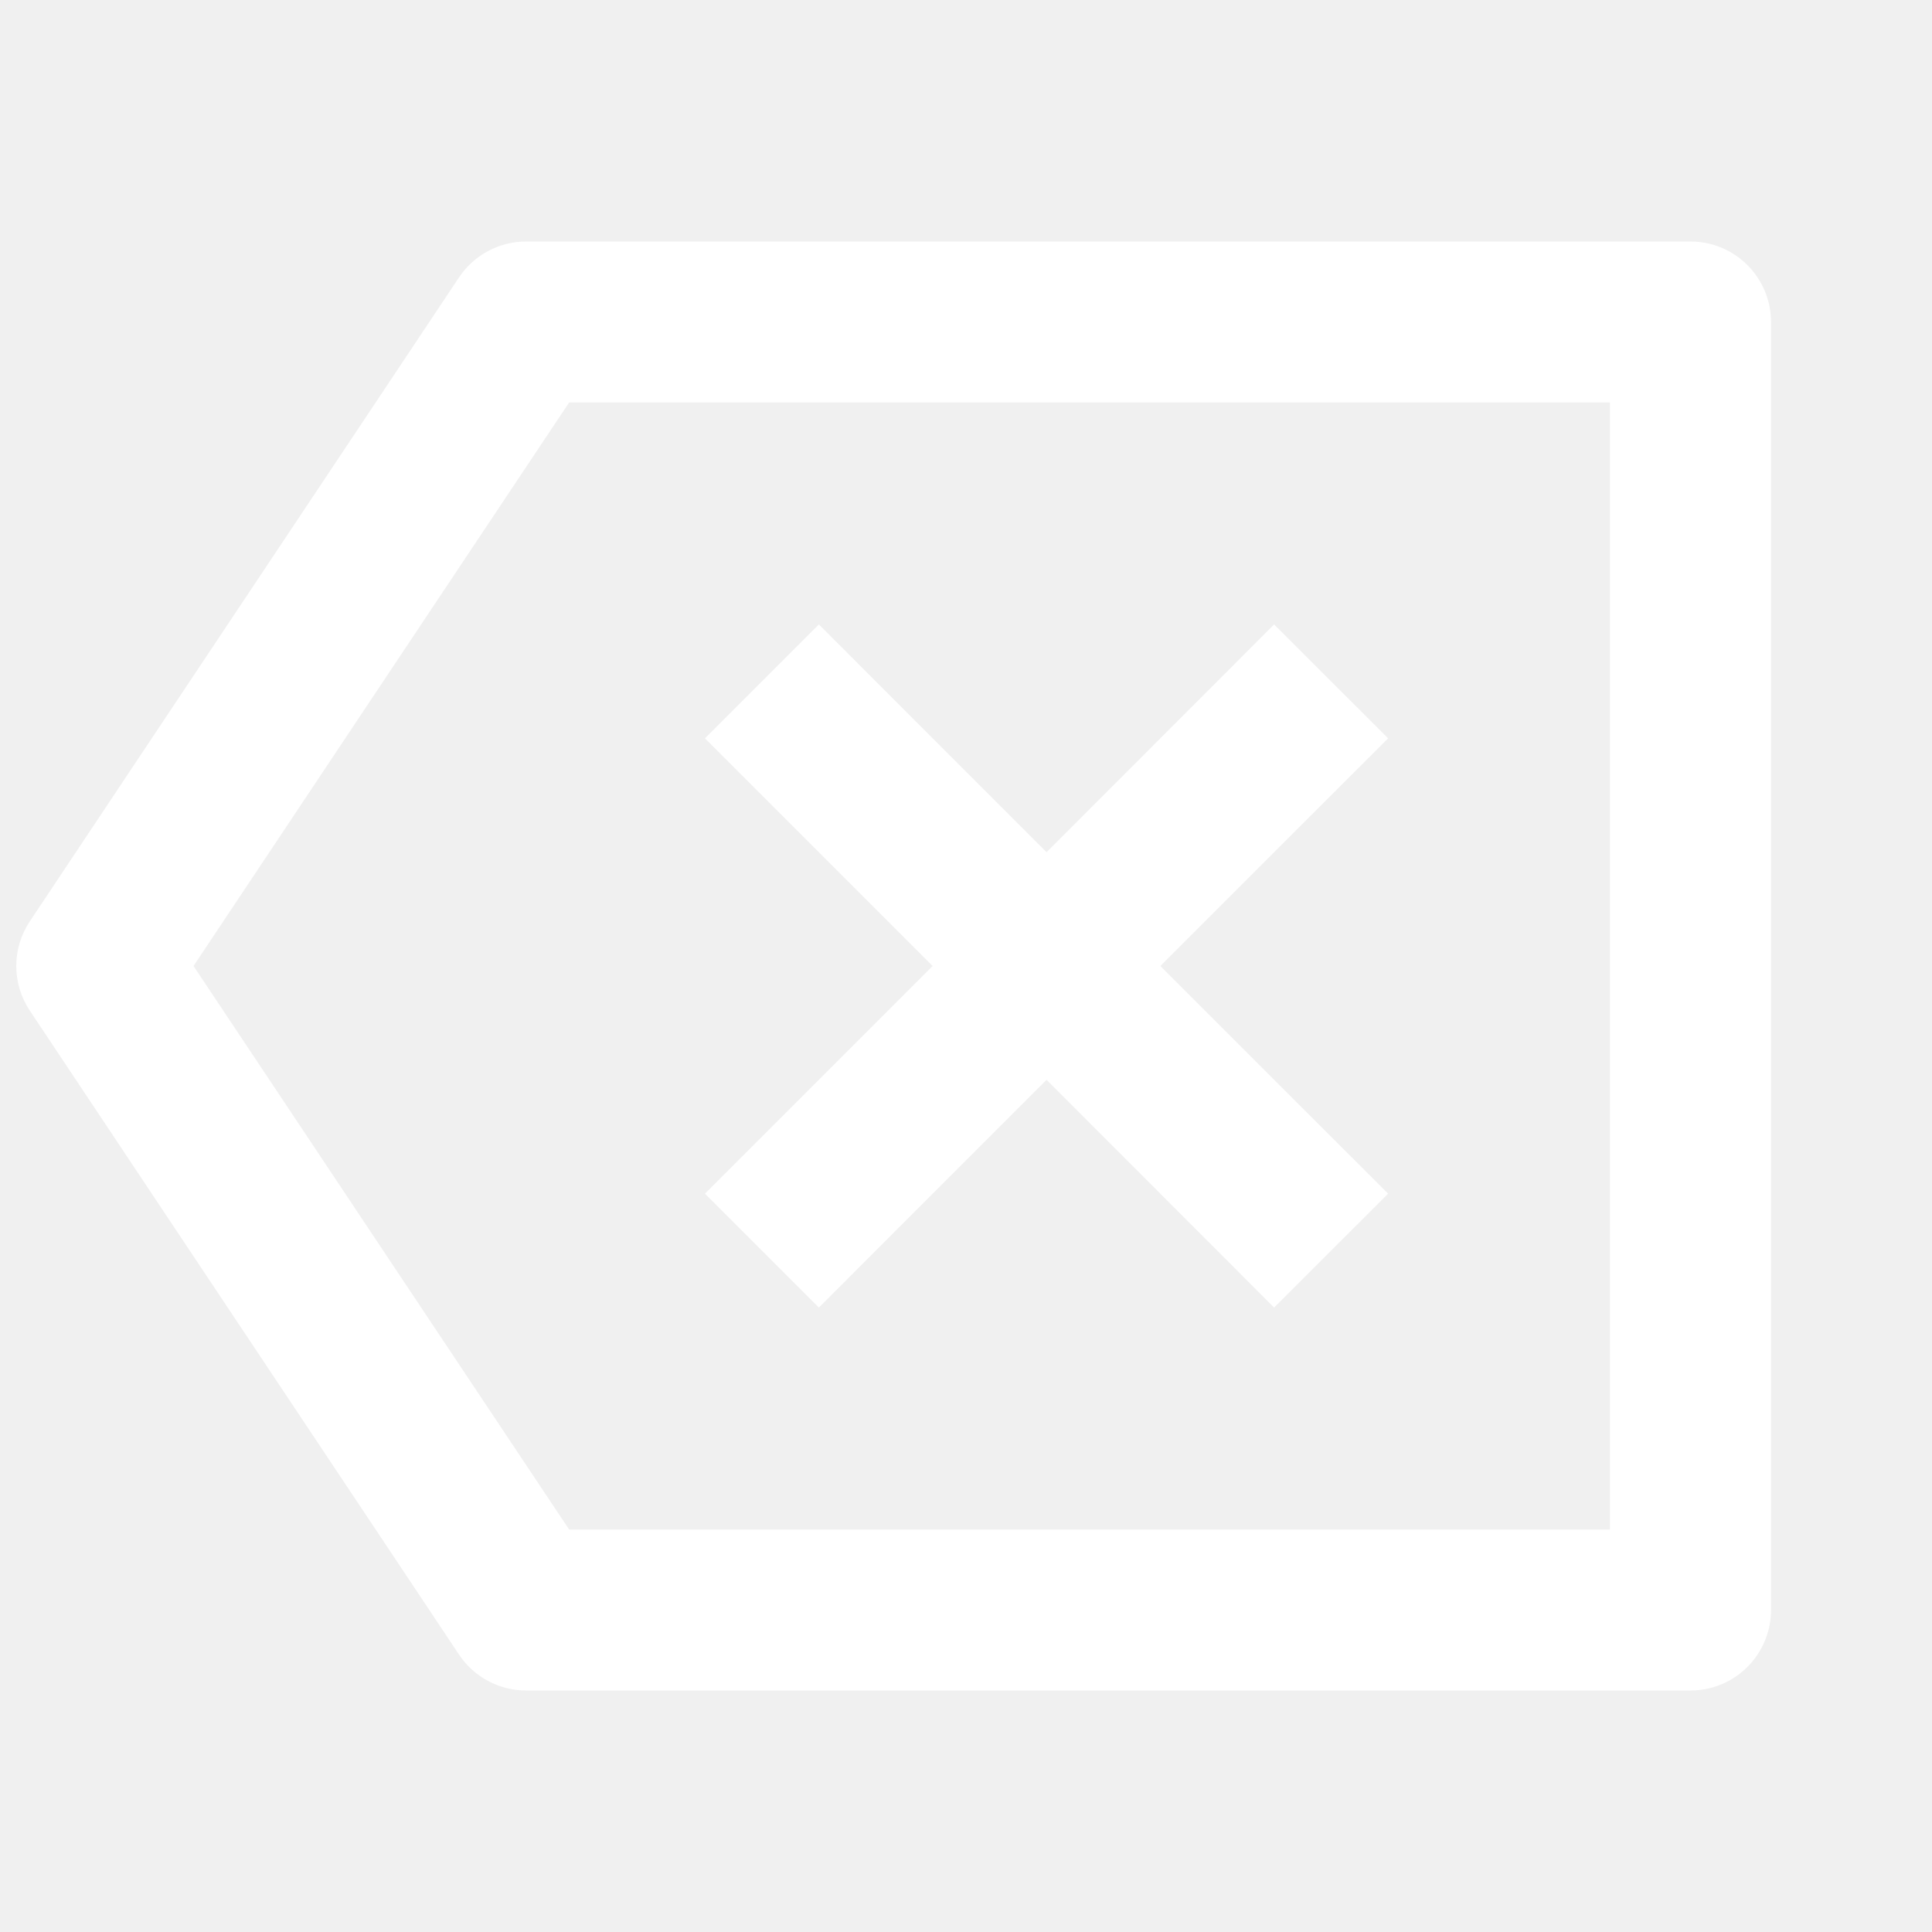
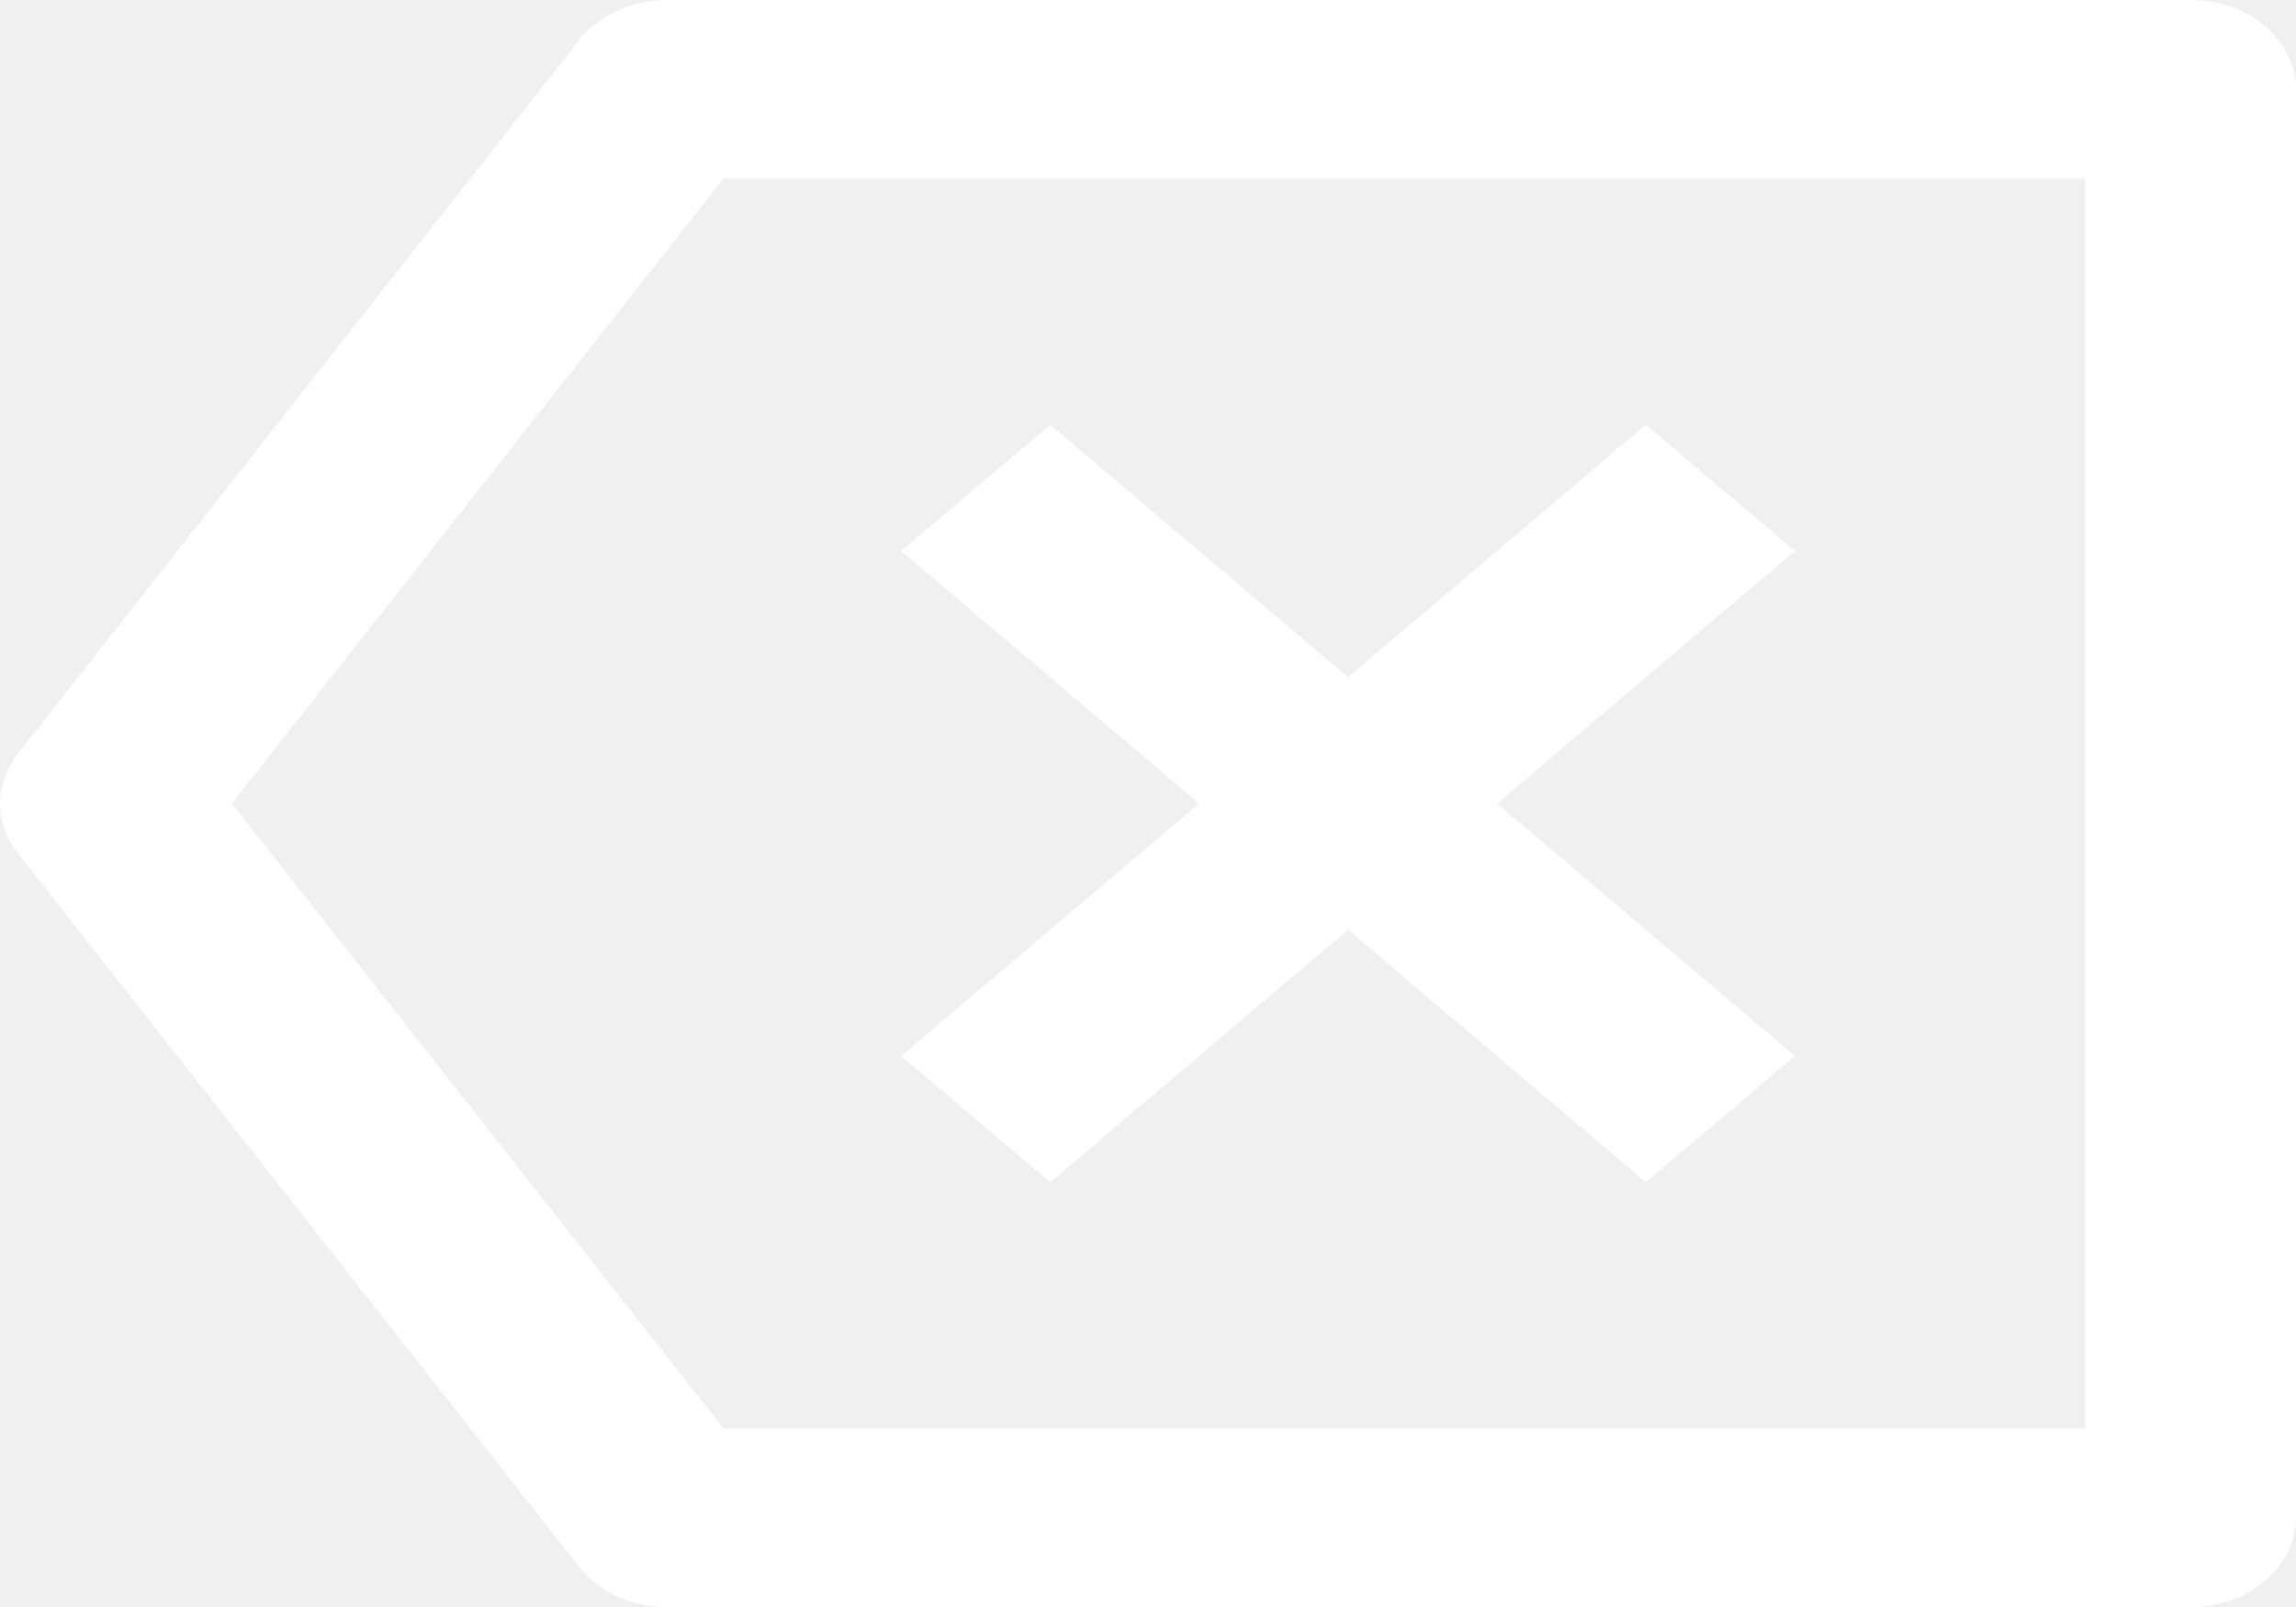
- <svg xmlns="http://www.w3.org/2000/svg" width="19" height="19" viewBox="0 0 19 19" fill="none">
-   <path d="M5.174 2.375H16.625C16.835 2.375 17.036 2.458 17.185 2.607C17.333 2.755 17.417 2.957 17.417 3.167V15.833C17.417 16.043 17.333 16.245 17.185 16.393C17.036 16.542 16.835 16.625 16.625 16.625H5.174C5.043 16.625 4.915 16.593 4.8 16.531C4.685 16.47 4.587 16.381 4.515 16.273L0.293 9.939C0.206 9.809 0.16 9.656 0.16 9.5C0.16 9.344 0.206 9.191 0.293 9.061L4.515 2.727C4.587 2.619 4.685 2.53 4.8 2.469C4.915 2.407 5.043 2.375 5.174 2.375ZM5.597 3.958L1.903 9.5L5.597 15.042H15.833V3.958H5.597ZM10.292 8.381L12.53 6.141L13.651 7.261L11.411 9.5L13.651 11.739L12.53 12.859L10.292 10.619L8.053 12.859L6.933 11.739L9.172 9.5L6.933 7.261L8.053 6.141L10.292 8.381Z" fill="white" />
+ <svg xmlns="http://www.w3.org/2000/svg" width="20" height="14" viewBox="0 0 20 14" fill="none">
+   <path d="M5.811 8.71064e-09H19.082C19.326 8.71065e-09 19.559 0.082 19.731 0.228C19.903 0.374 20 0.571 20 0.778V13.222C20 13.428 19.903 13.626 19.731 13.772C19.559 13.918 19.326 14 19.082 14H5.811C5.66 14 5.511 13.968 5.378 13.908C5.245 13.848 5.131 13.76 5.047 13.654L0.154 7.432C0.054 7.304 0 7.154 0 7C0 6.846 0.054 6.696 0.154 6.568L5.047 0.346C5.131 0.24 5.245 0.152 5.378 0.092C5.511 0.032 5.66 -1.91483e-05 5.811 8.71064e-09ZM6.302 1.556L2.02 7L6.302 12.444H18.165V1.556H6.302ZM11.742 5.9L14.337 3.7L15.635 4.8L13.04 7L15.635 9.2L14.337 10.3L11.742 8.1L9.148 10.3L7.849 9.2L10.445 7L7.849 4.8L9.148 3.7L11.742 5.9Z" fill="white" />
</svg>
